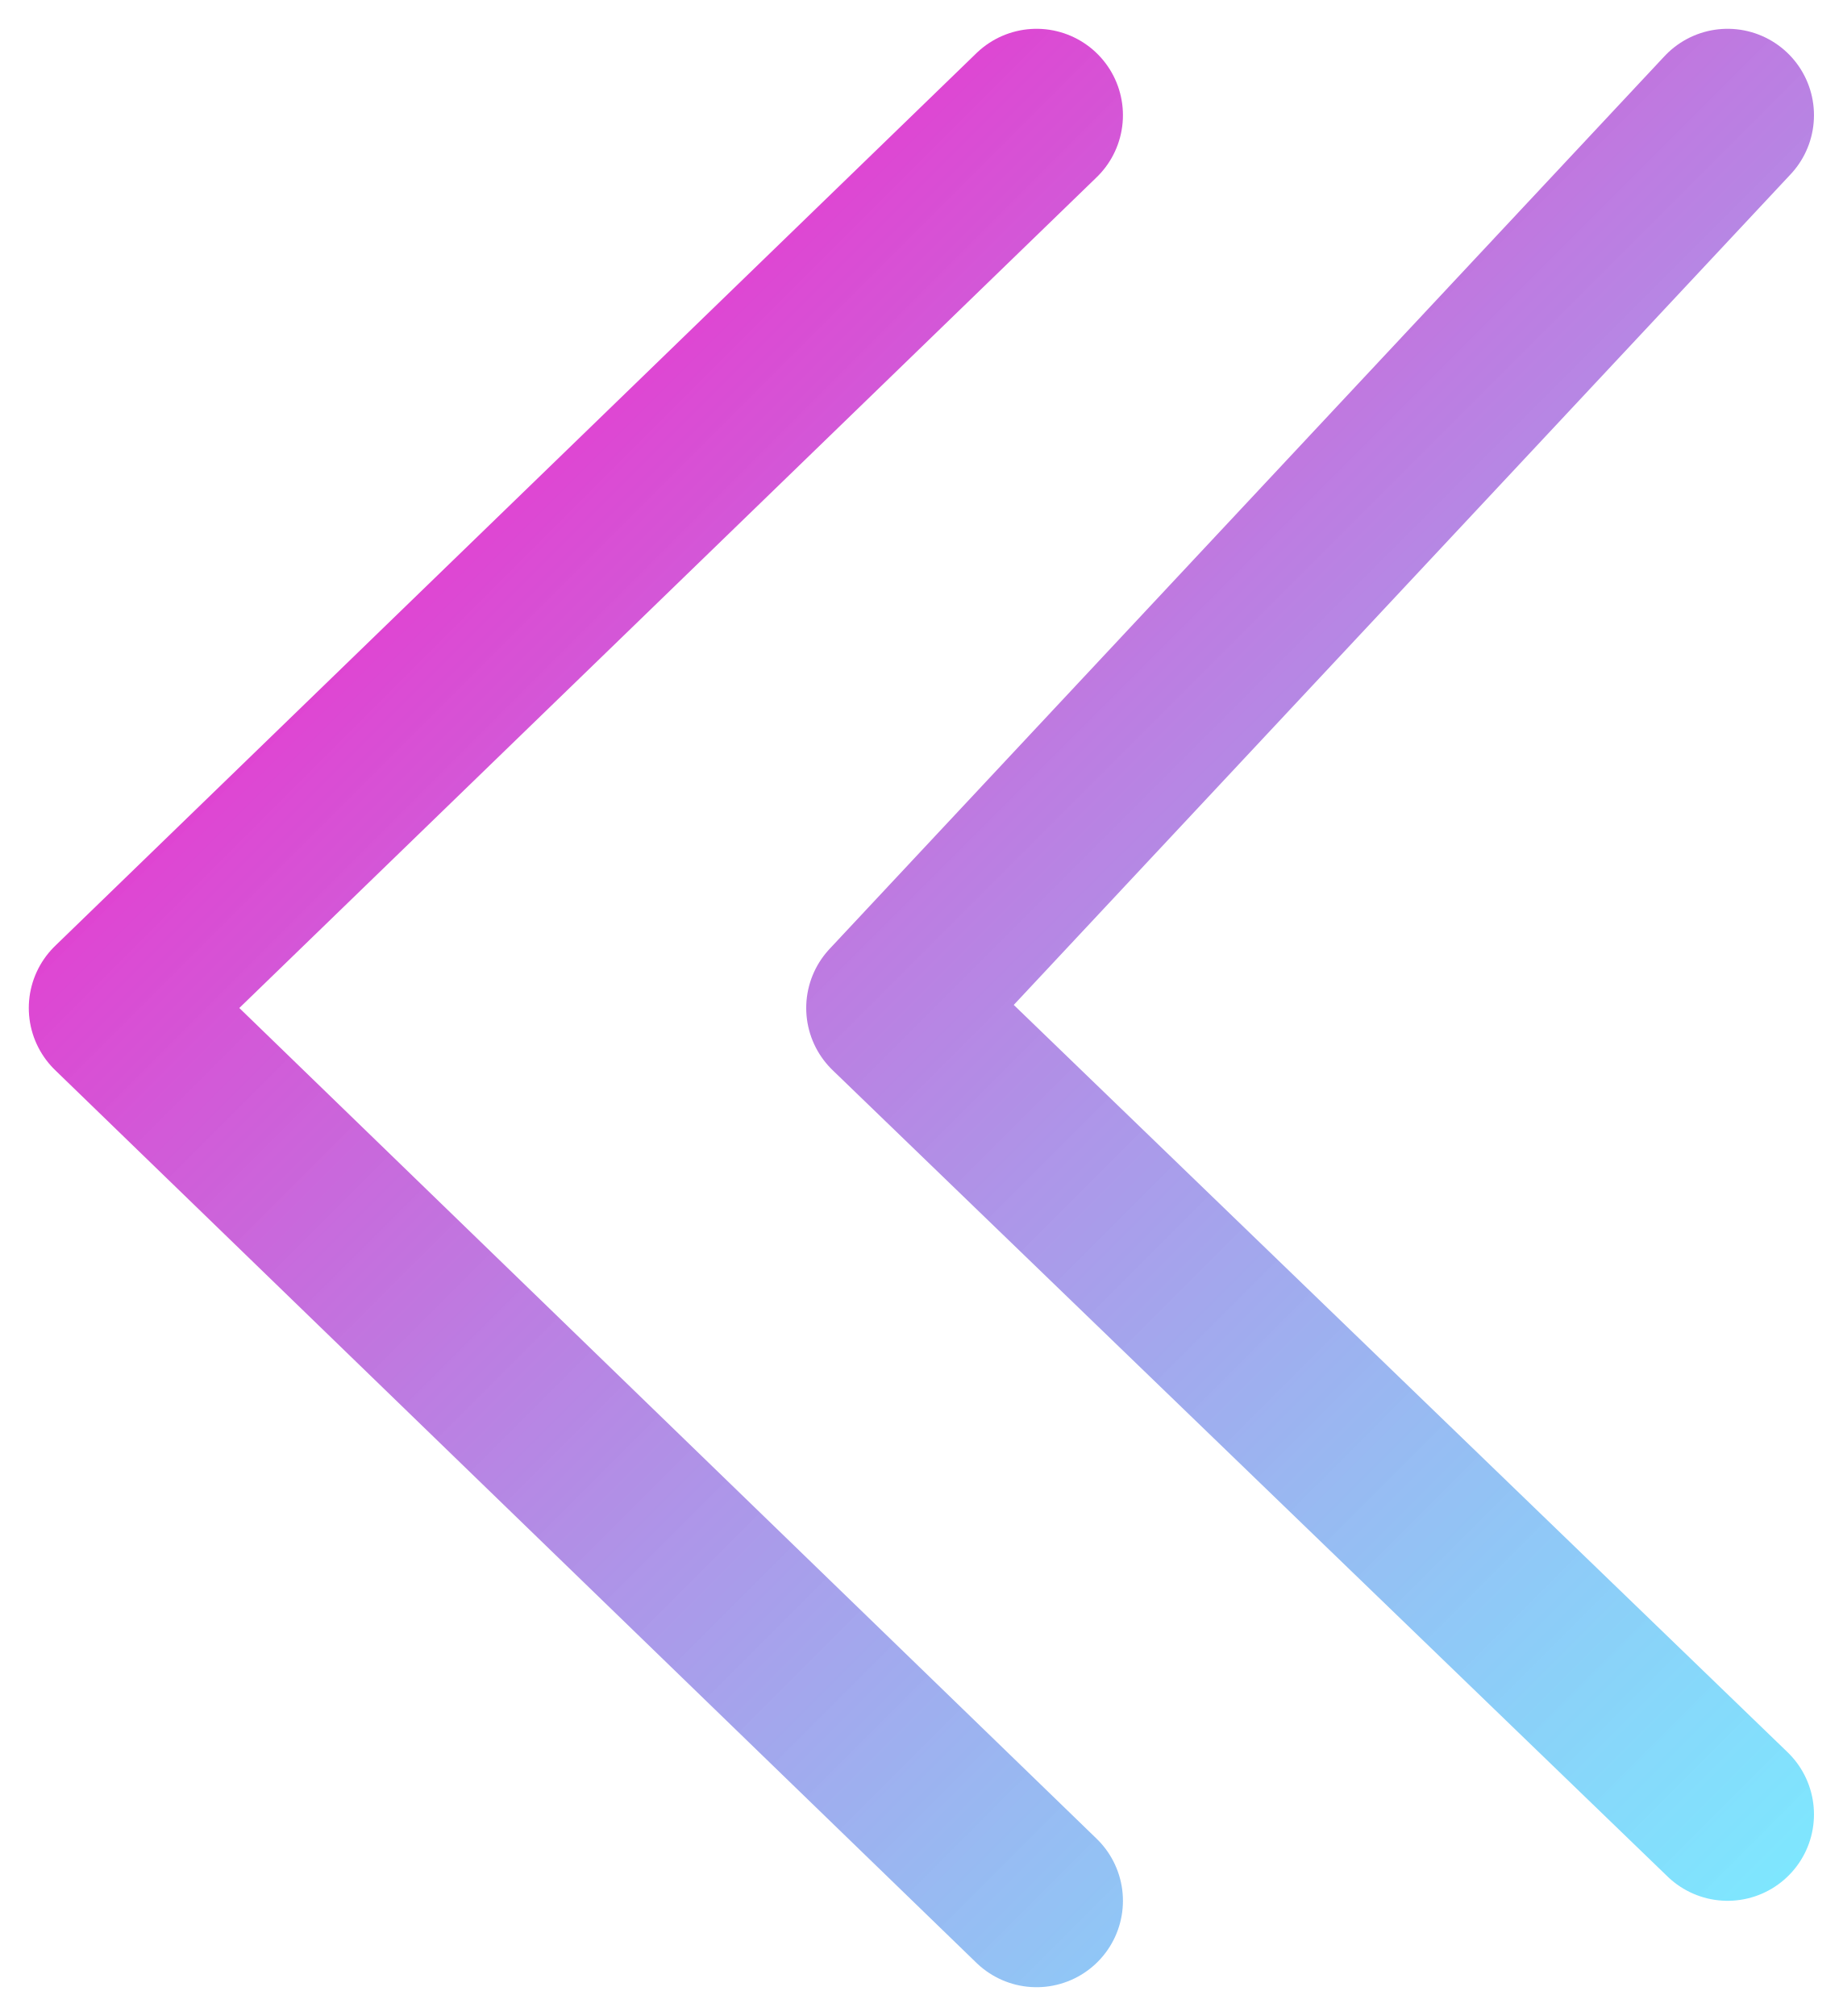
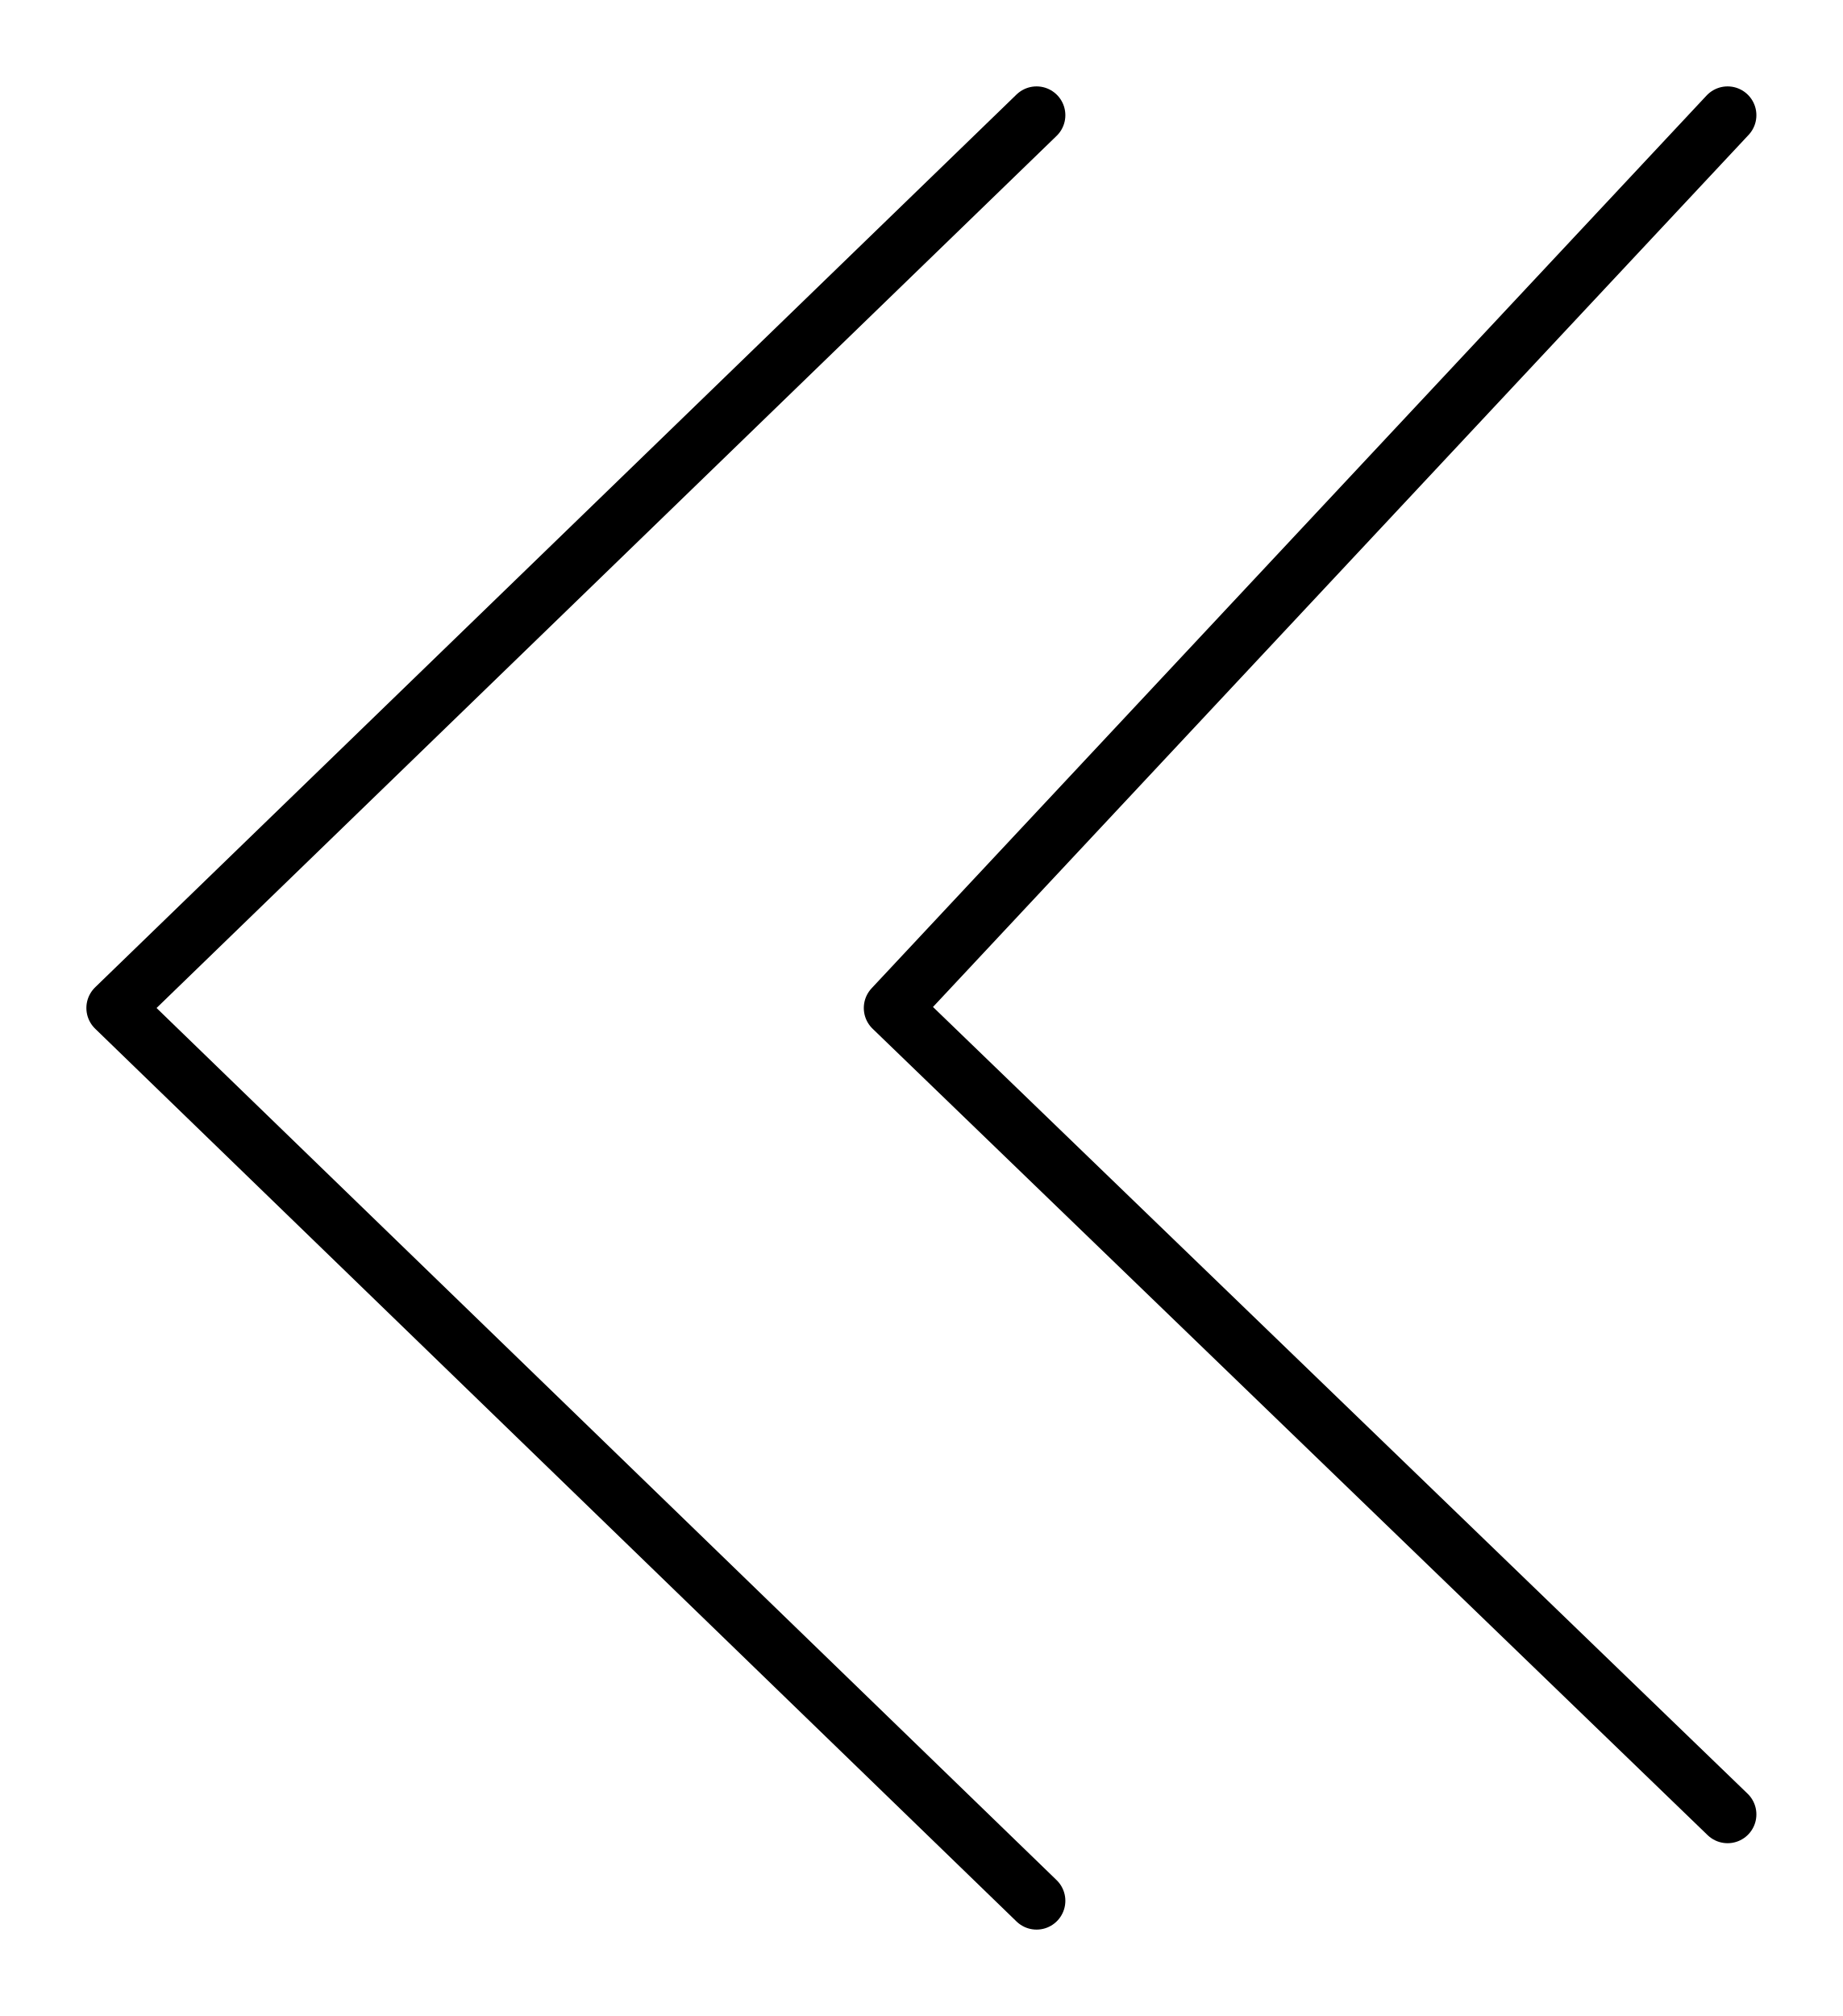
<svg xmlns="http://www.w3.org/2000/svg" width="100%" height="100%" viewBox="0 0 32 35" fill="none">
-   <path d="M30 2L15.5 17.5L30 31.5M18 2L2 17.5L18 33" stroke="url(#paint0_linear_943_1596)" stroke-width="3" stroke-linecap="round" stroke-linejoin="round" />
+   <path d="M30 2L15.5 17.5L30 31.5M18 2L2 17.5L18 33" stroke="url(#paint0_linear_943_1596)" strokeWidth="3" stroke-linecap="round" stroke-linejoin="round" />
  <defs>
    <linearGradient id="paint0_linear_943_1596" x1="-3.55729e-07" y1="4" x2="30" y2="34" gradientUnits="userSpaceOnUse">
-       <stop offset="0.023" stop-color="#FF00BF" stop-opacity="0.93" />
-       <stop offset="1" stop-color="#4EDFFF" stop-opacity="0.73" />
+       <stop offset="0.023" stopColor="#FF00BF" stopOpacity="0.93" />
+       <stop offset="1" stopColor="#4EDFFF" stopOpacity="0.73" />
    </linearGradient>
  </defs>
</svg>
